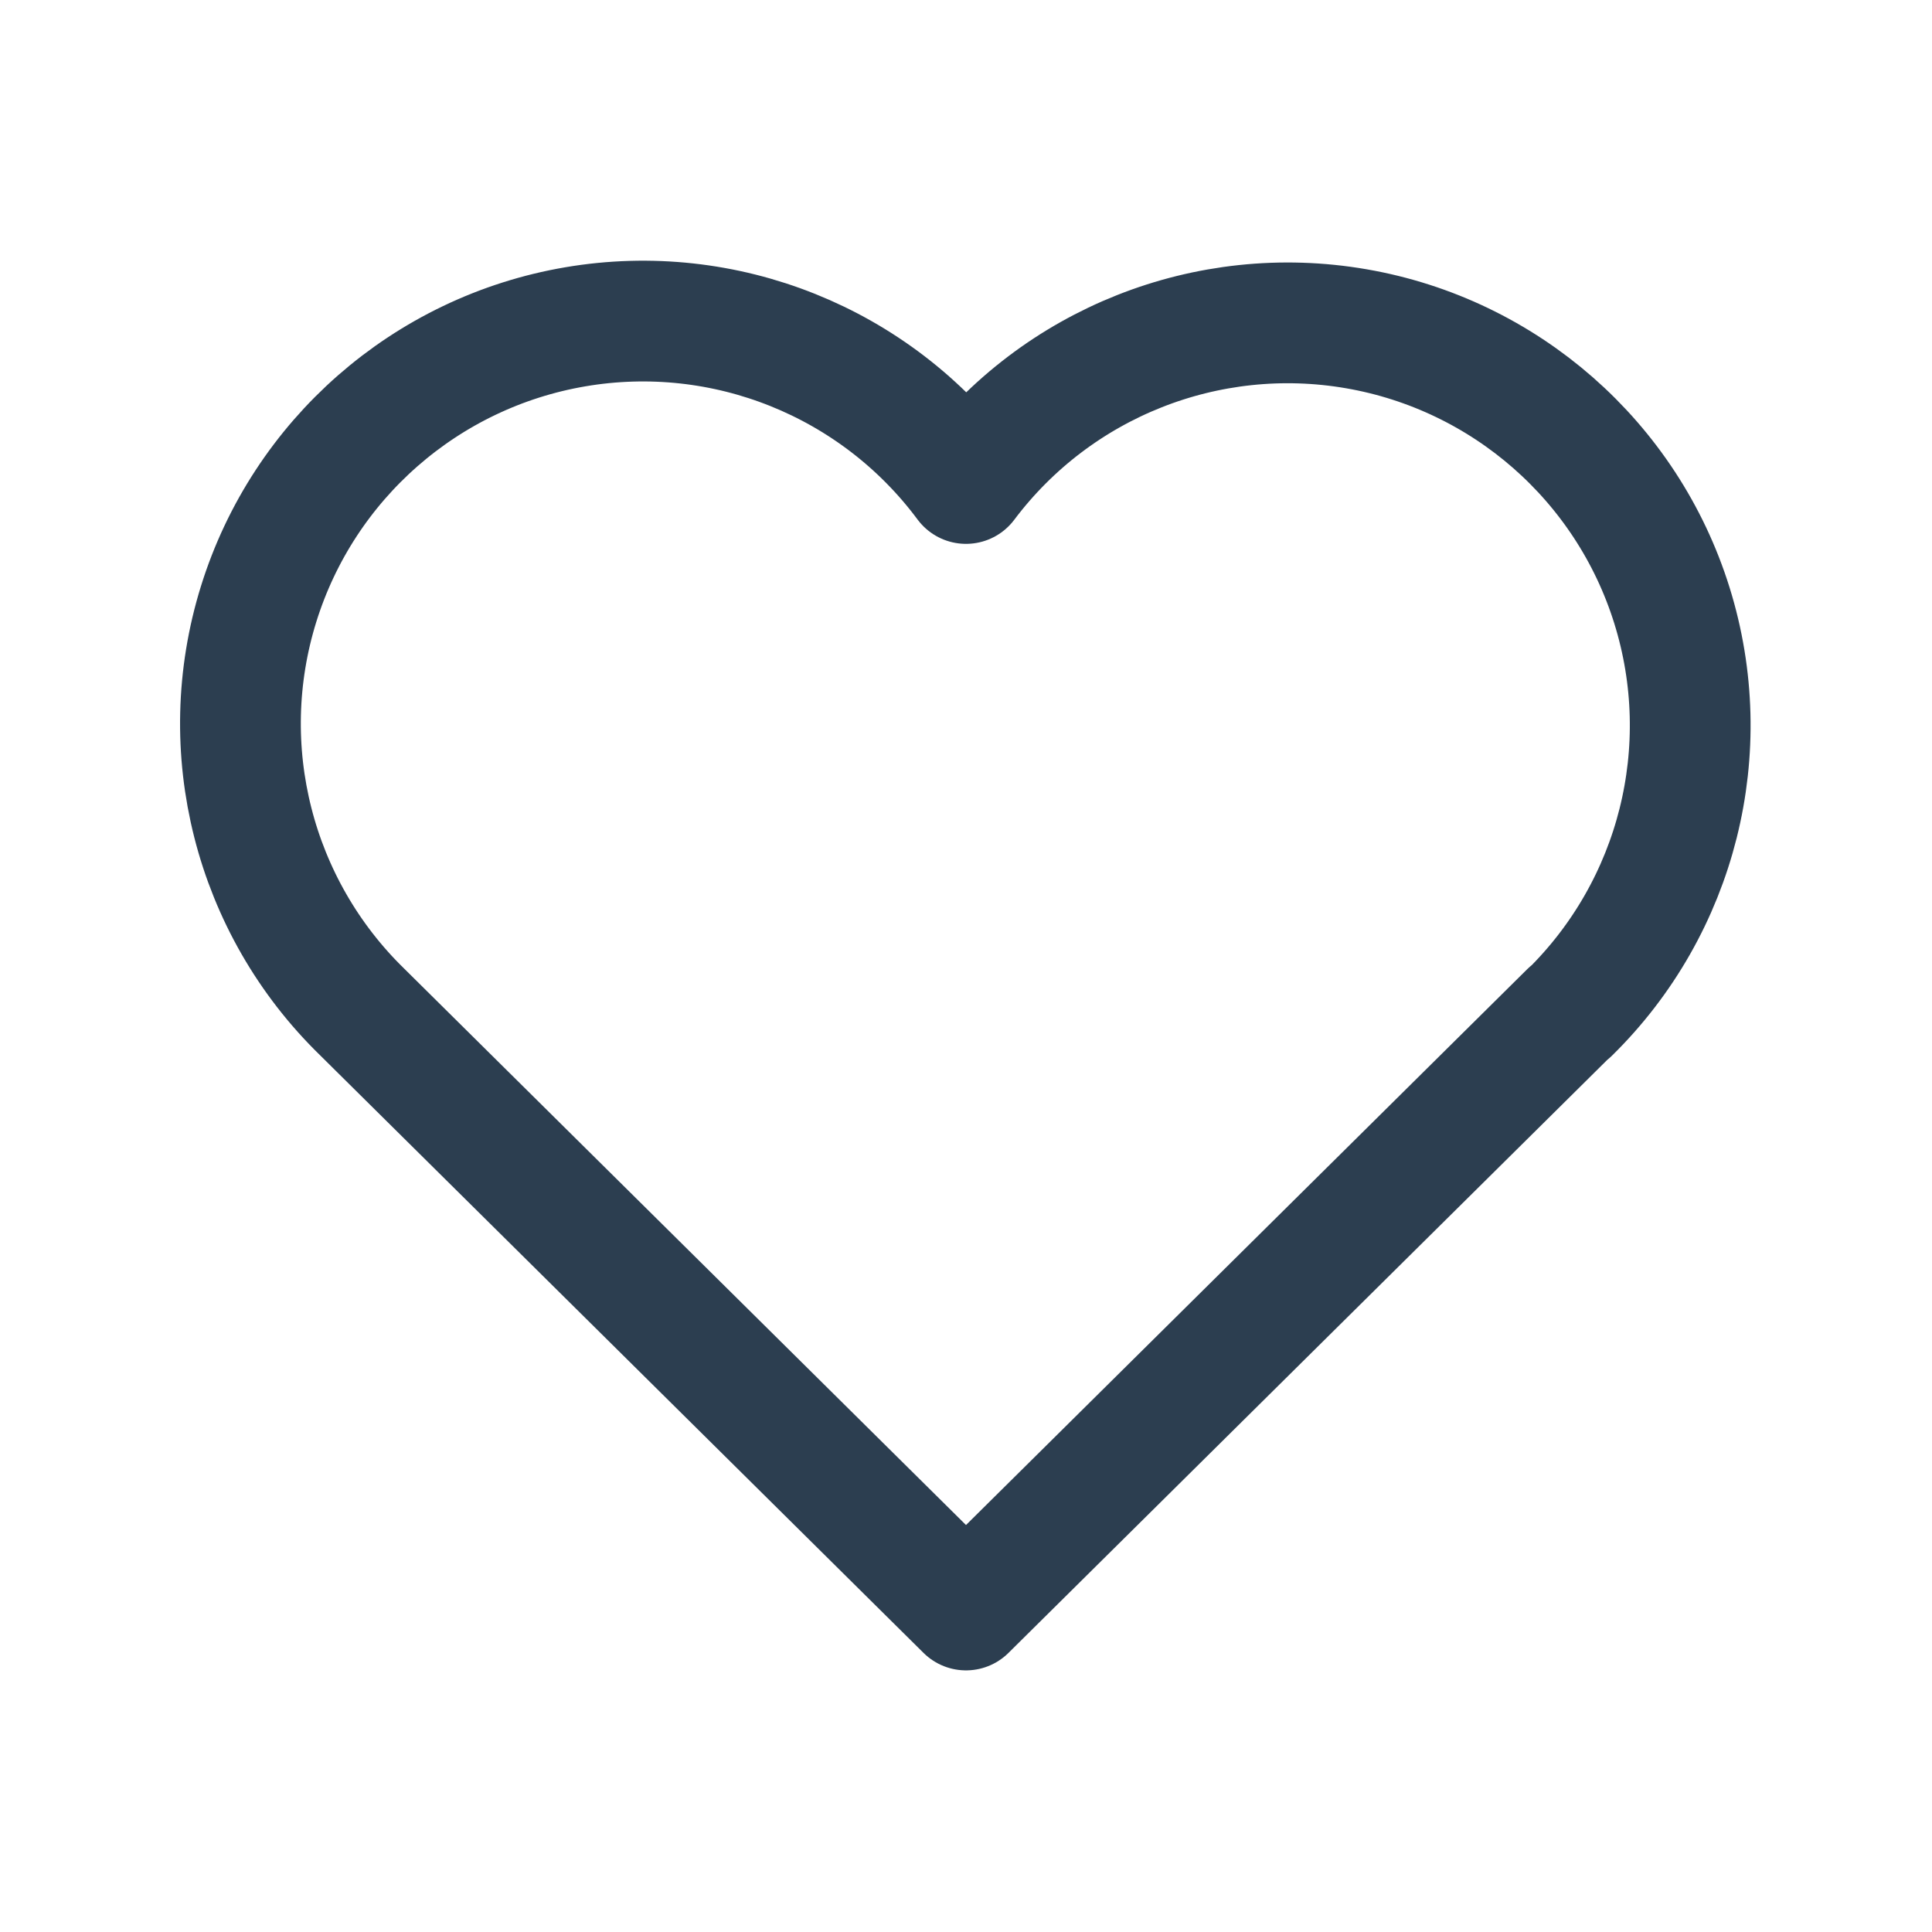
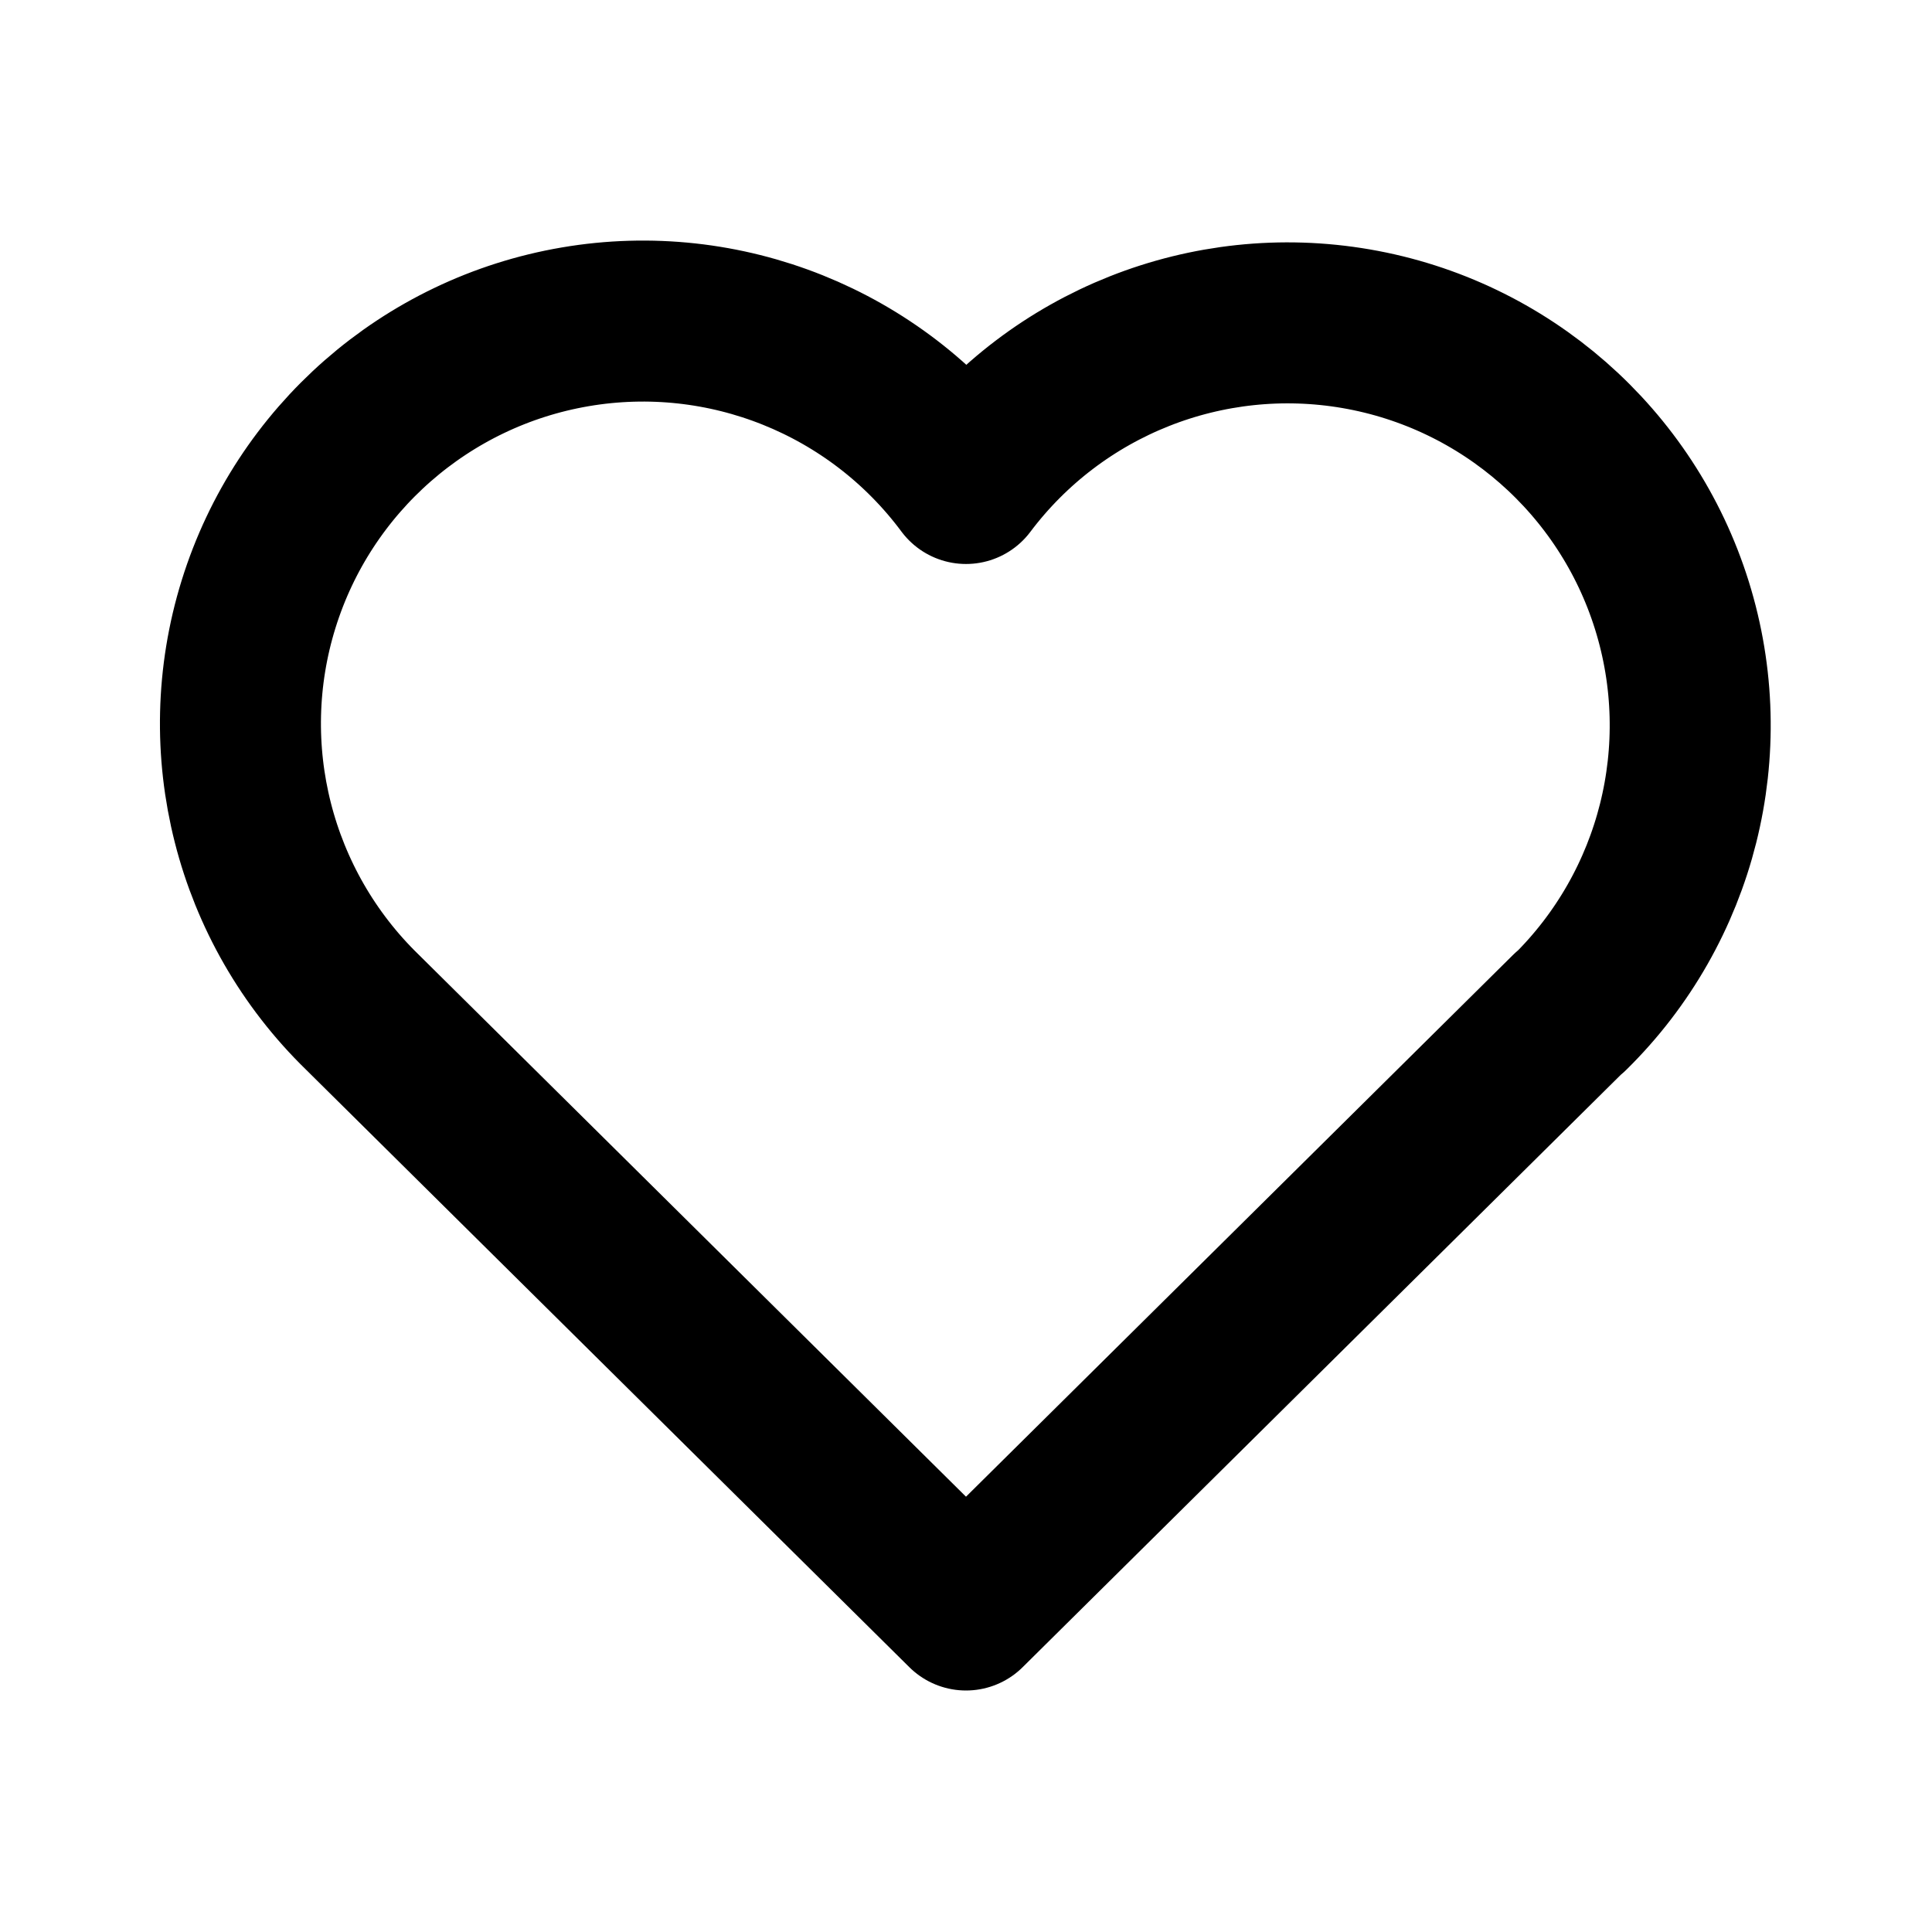
- <svg xmlns="http://www.w3.org/2000/svg" class="icon icon-tabler icon-tabler-heart" width="44" height="44" viewBox="0 0 24 24" stroke-width="1.5" stroke="#2c3e50" fill="none" stroke-linecap="round" stroke-linejoin="round">
+ <svg xmlns="http://www.w3.org/2000/svg" class="icon icon-tabler icon-tabler-heart" width="24" height="24" viewBox="0 0 24 24" stroke-width="2" stroke="currentColor" fill="none" stroke-linecap="round" stroke-linejoin="round">
  <path stroke="none" d="M0 0h24v24H0z" fill="none" />
  <path d="M19.5 12.572l-7.5 7.428l-7.5 -7.428a5 5 0 1 1 7.5 -6.566a5 5 0 1 1 7.5 6.572" />
</svg>
